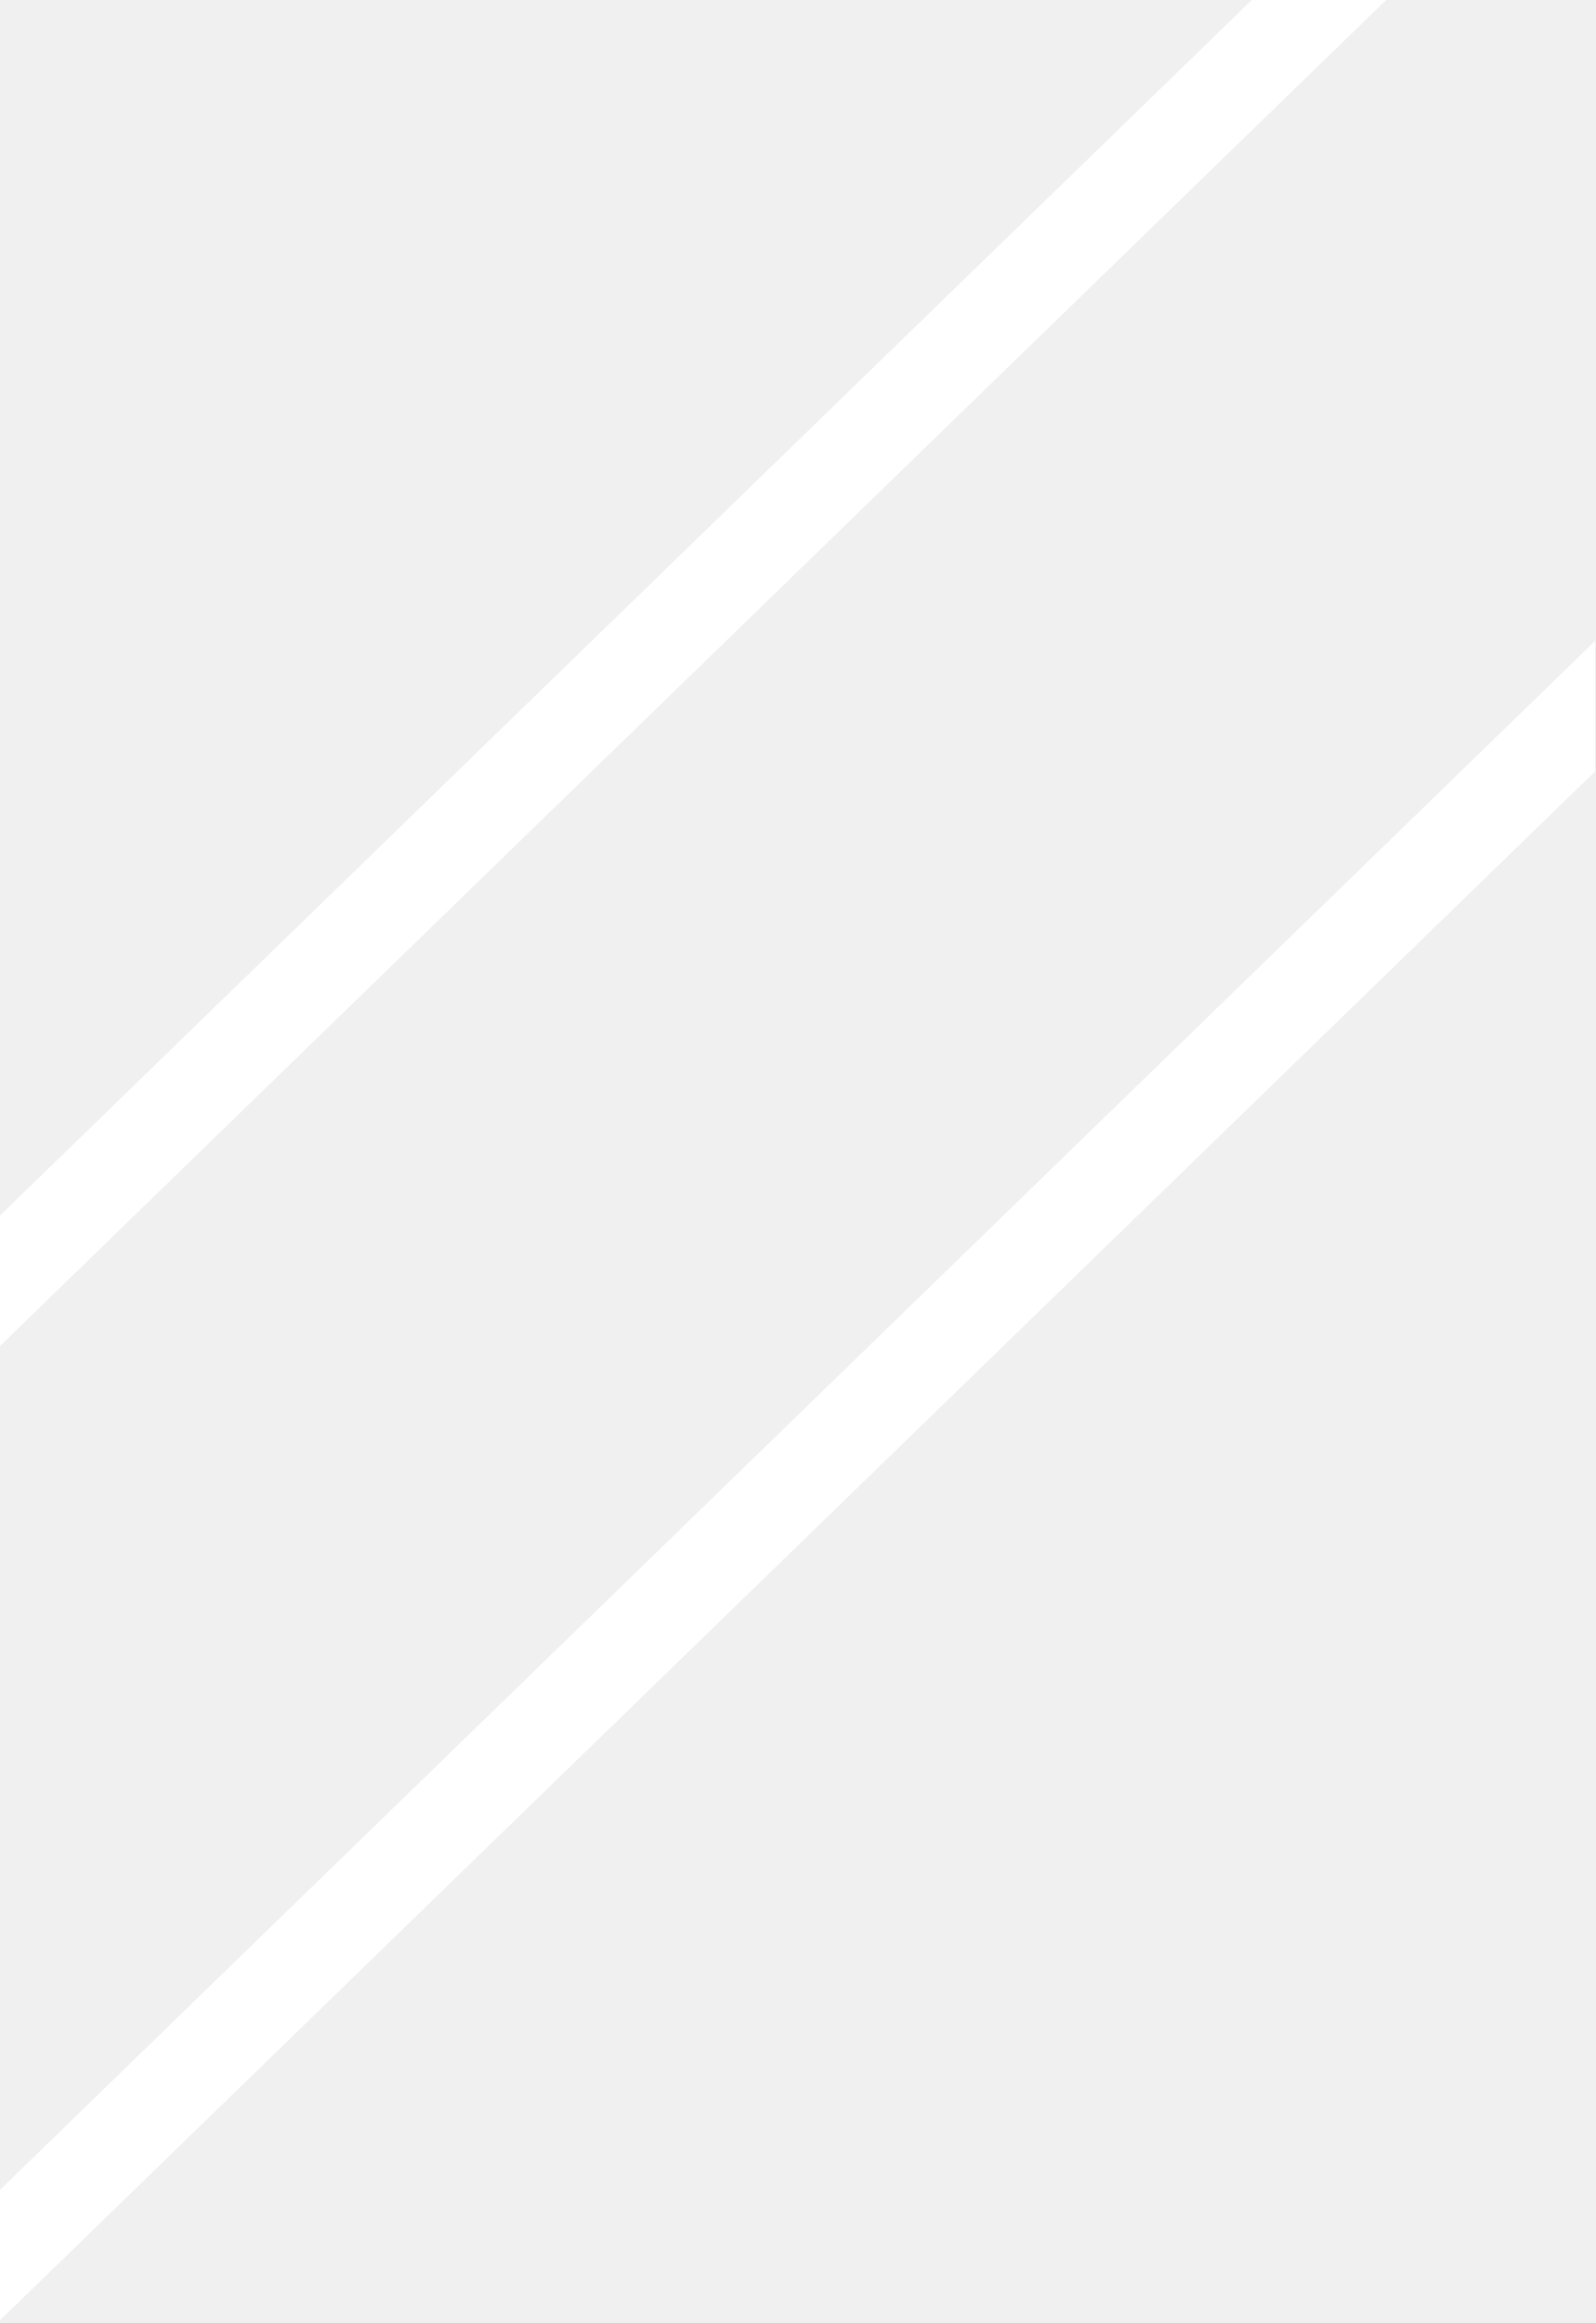
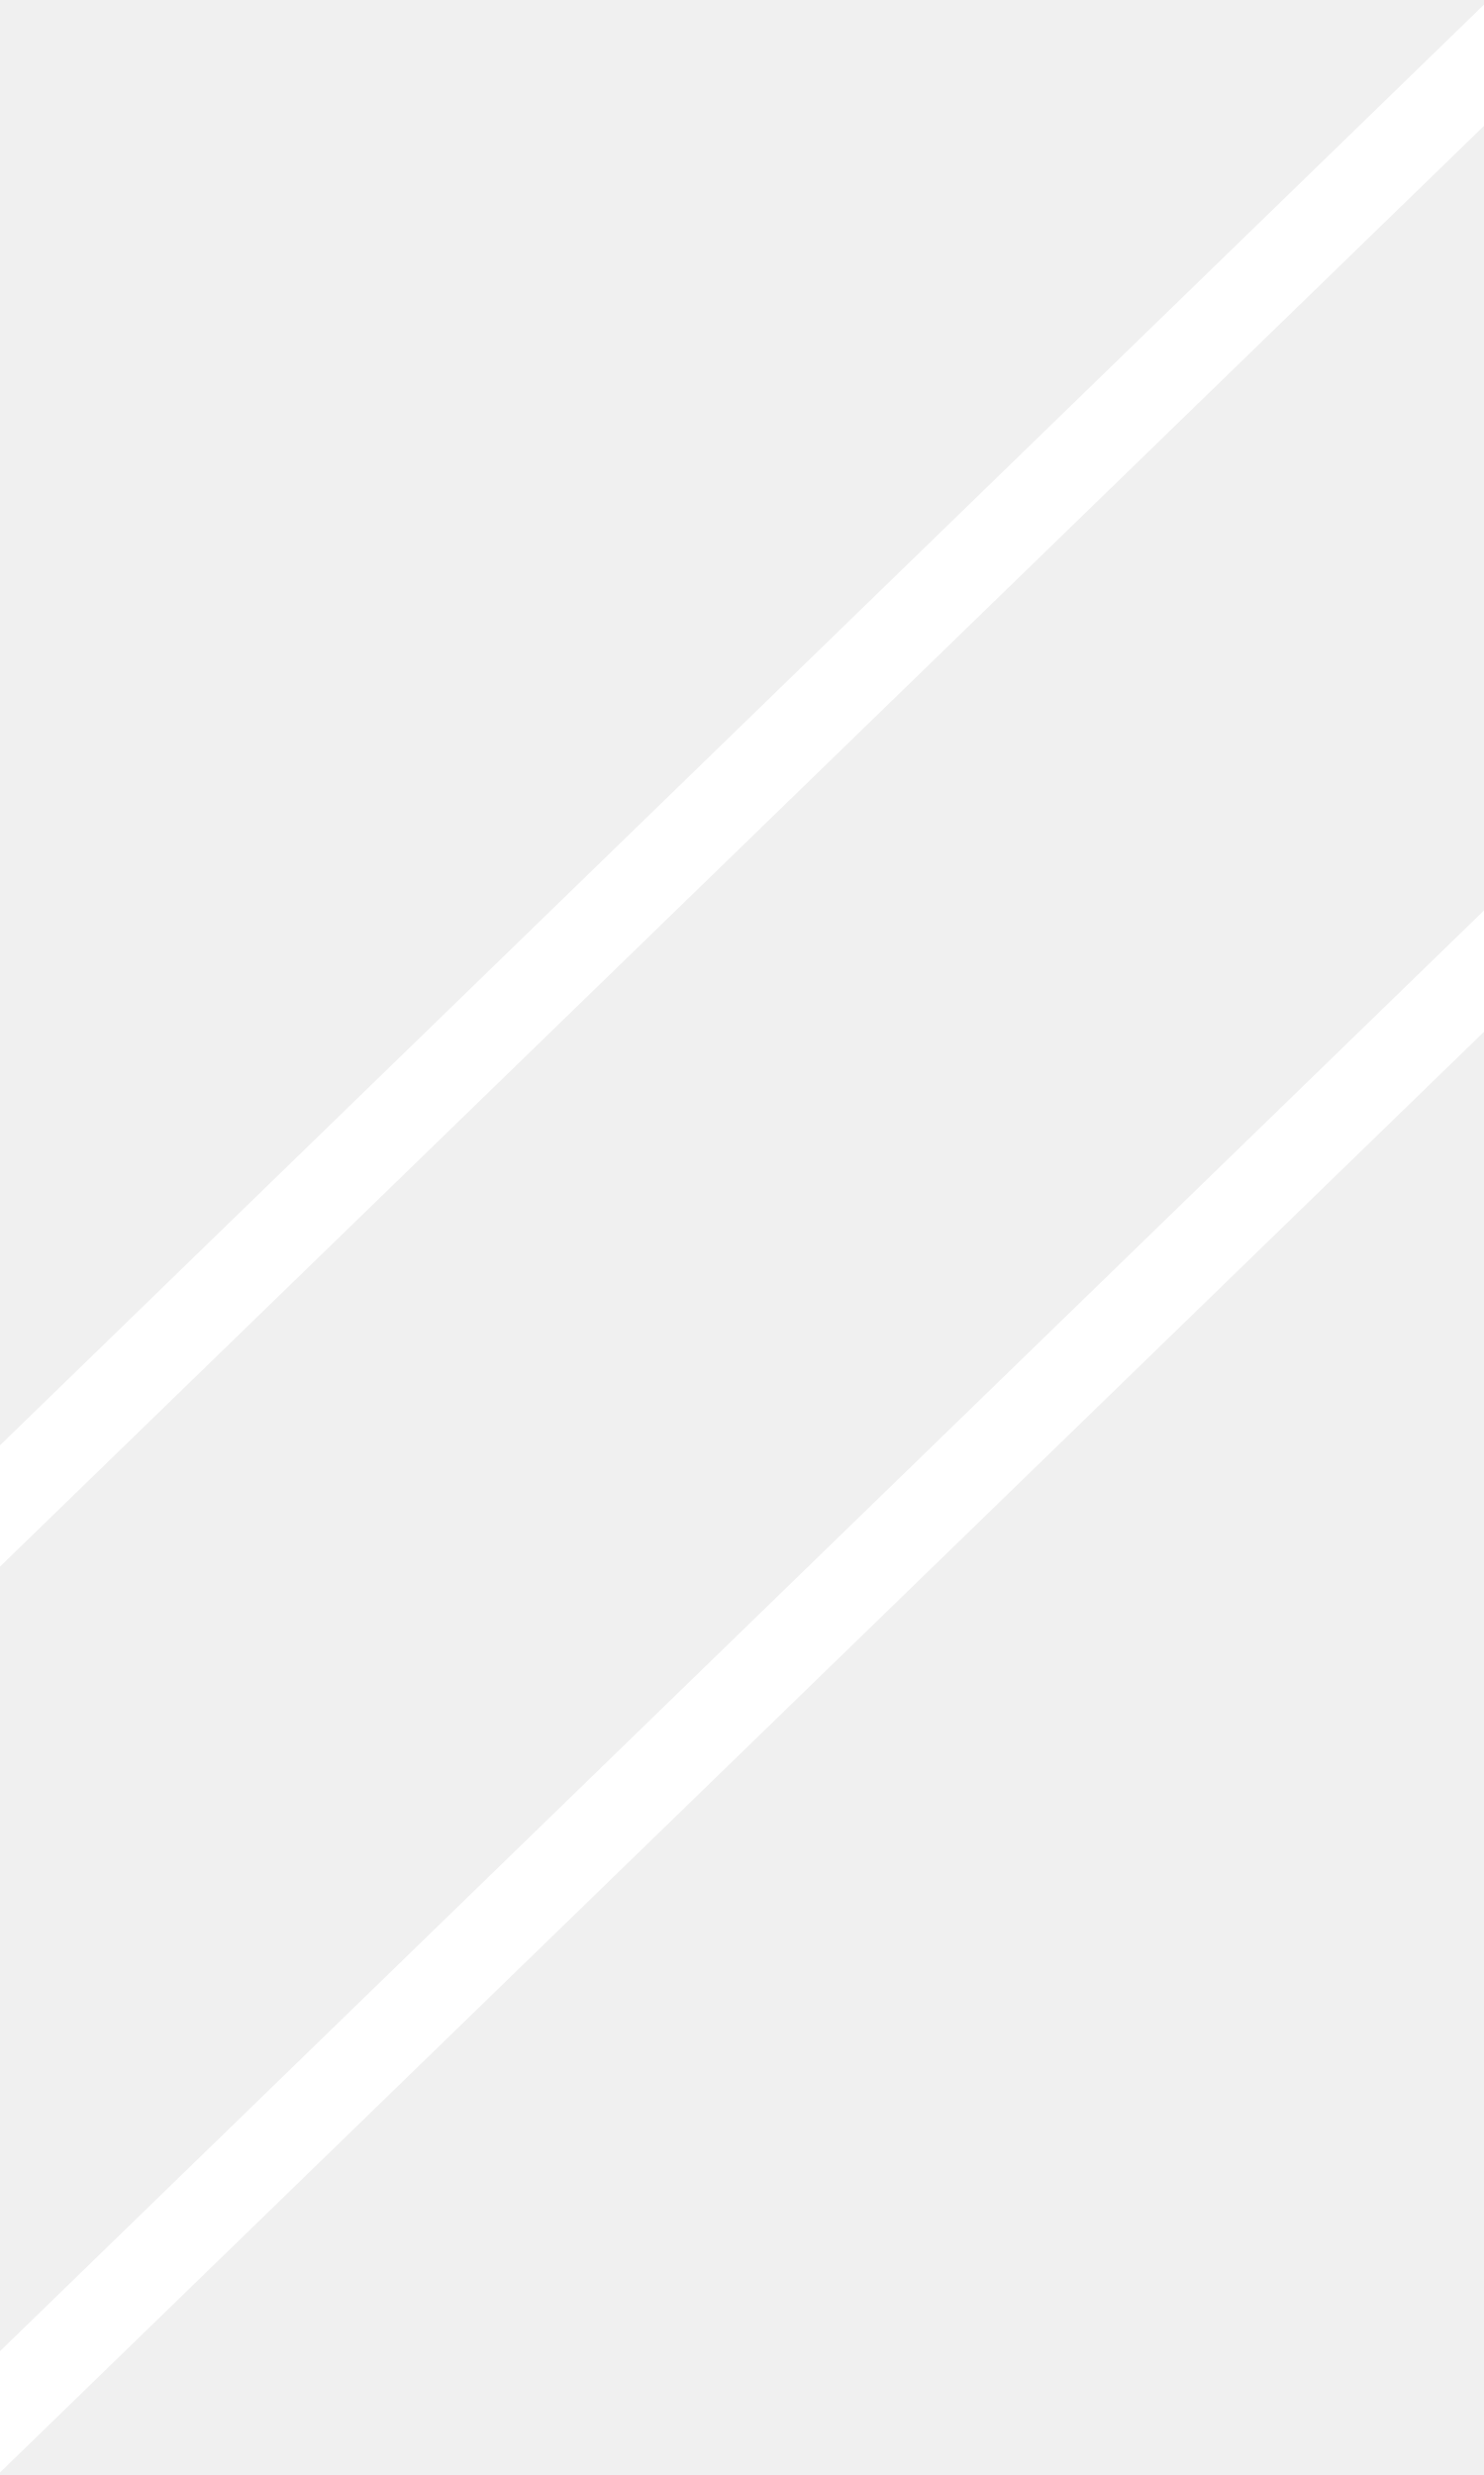
- <svg xmlns="http://www.w3.org/2000/svg" xmlns:xlink="http://www.w3.org/1999/xlink" width="375px" height="546px" viewBox="0 0 375 546" version="1.1">
+ <svg xmlns="http://www.w3.org/2000/svg" viewBox="0 0 375 625.67">
  <defs>
-     <rect id="path-1" x="0" y="0" width="375" height="647" />
+     <style>.cls-1,.cls-2{fill:none;}.cls-2{stroke:#fff;stroke-linecap:square;stroke-width:22px;}</style>
  </defs>
-   <g id="SP" stroke="none" stroke-width="1" fill="none" fill-rule="evenodd">
-     <g id="Login" transform="translate(0, -20)">
-       <g id="main" transform="translate(0, 20)">
-         <g id="lines">
-           <mask id="mask-2" fill="white">
-             <use xlink:href="#path-1" />
-           </mask>
-           <g id="bounds" />
-           <path d="M376,165 L-1,531" id="Line-bottom" stroke="#FFFFFF" stroke-width="22" stroke-linecap="square" mask="url(#mask-2)" />
-           <path d="M376,-64 L-1,302" id="Line-top" stroke="#FFFFFF" stroke-width="22" stroke-linecap="square" mask="url(#mask-2)" />
-         </g>
-       </g>
-     </g>
-   </g>
+   <rect class="cls-1" y="79.67" width="375" height="647" />
+   <path class="cls-2" d="M376,244.67l-377,366" />
+   <path class="cls-2" d="M376,15.67l-377,366" />
</svg>
